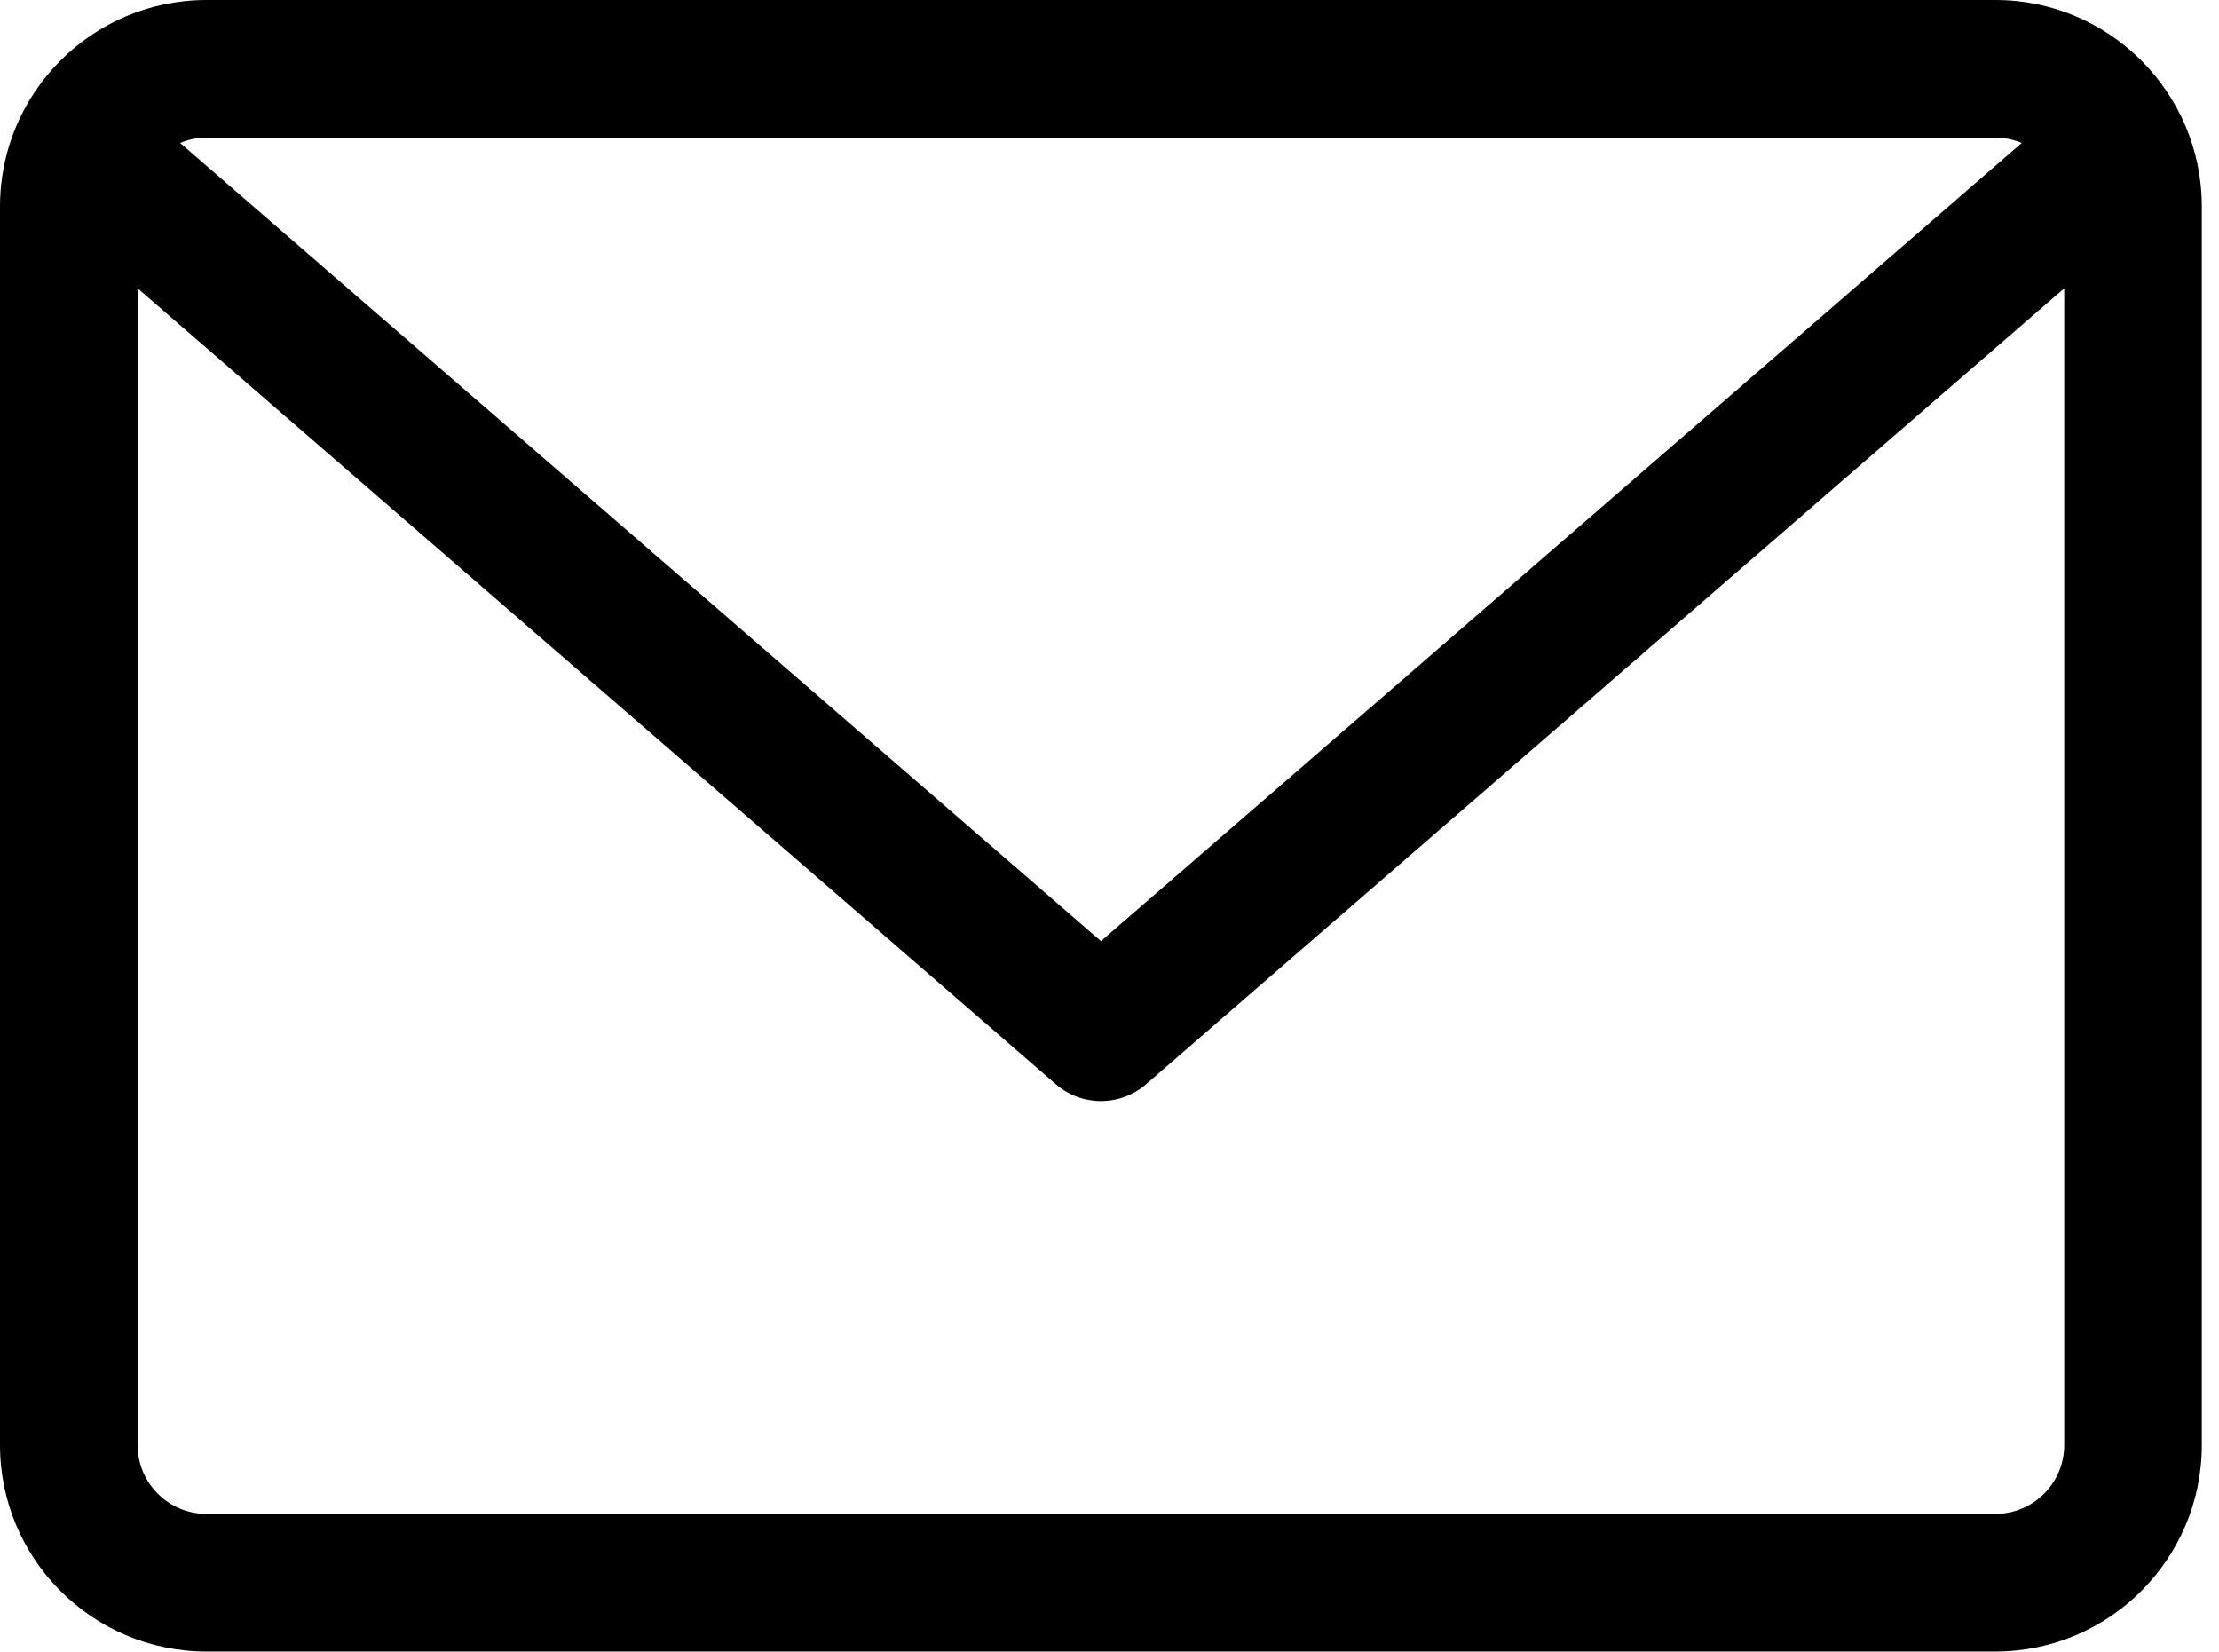
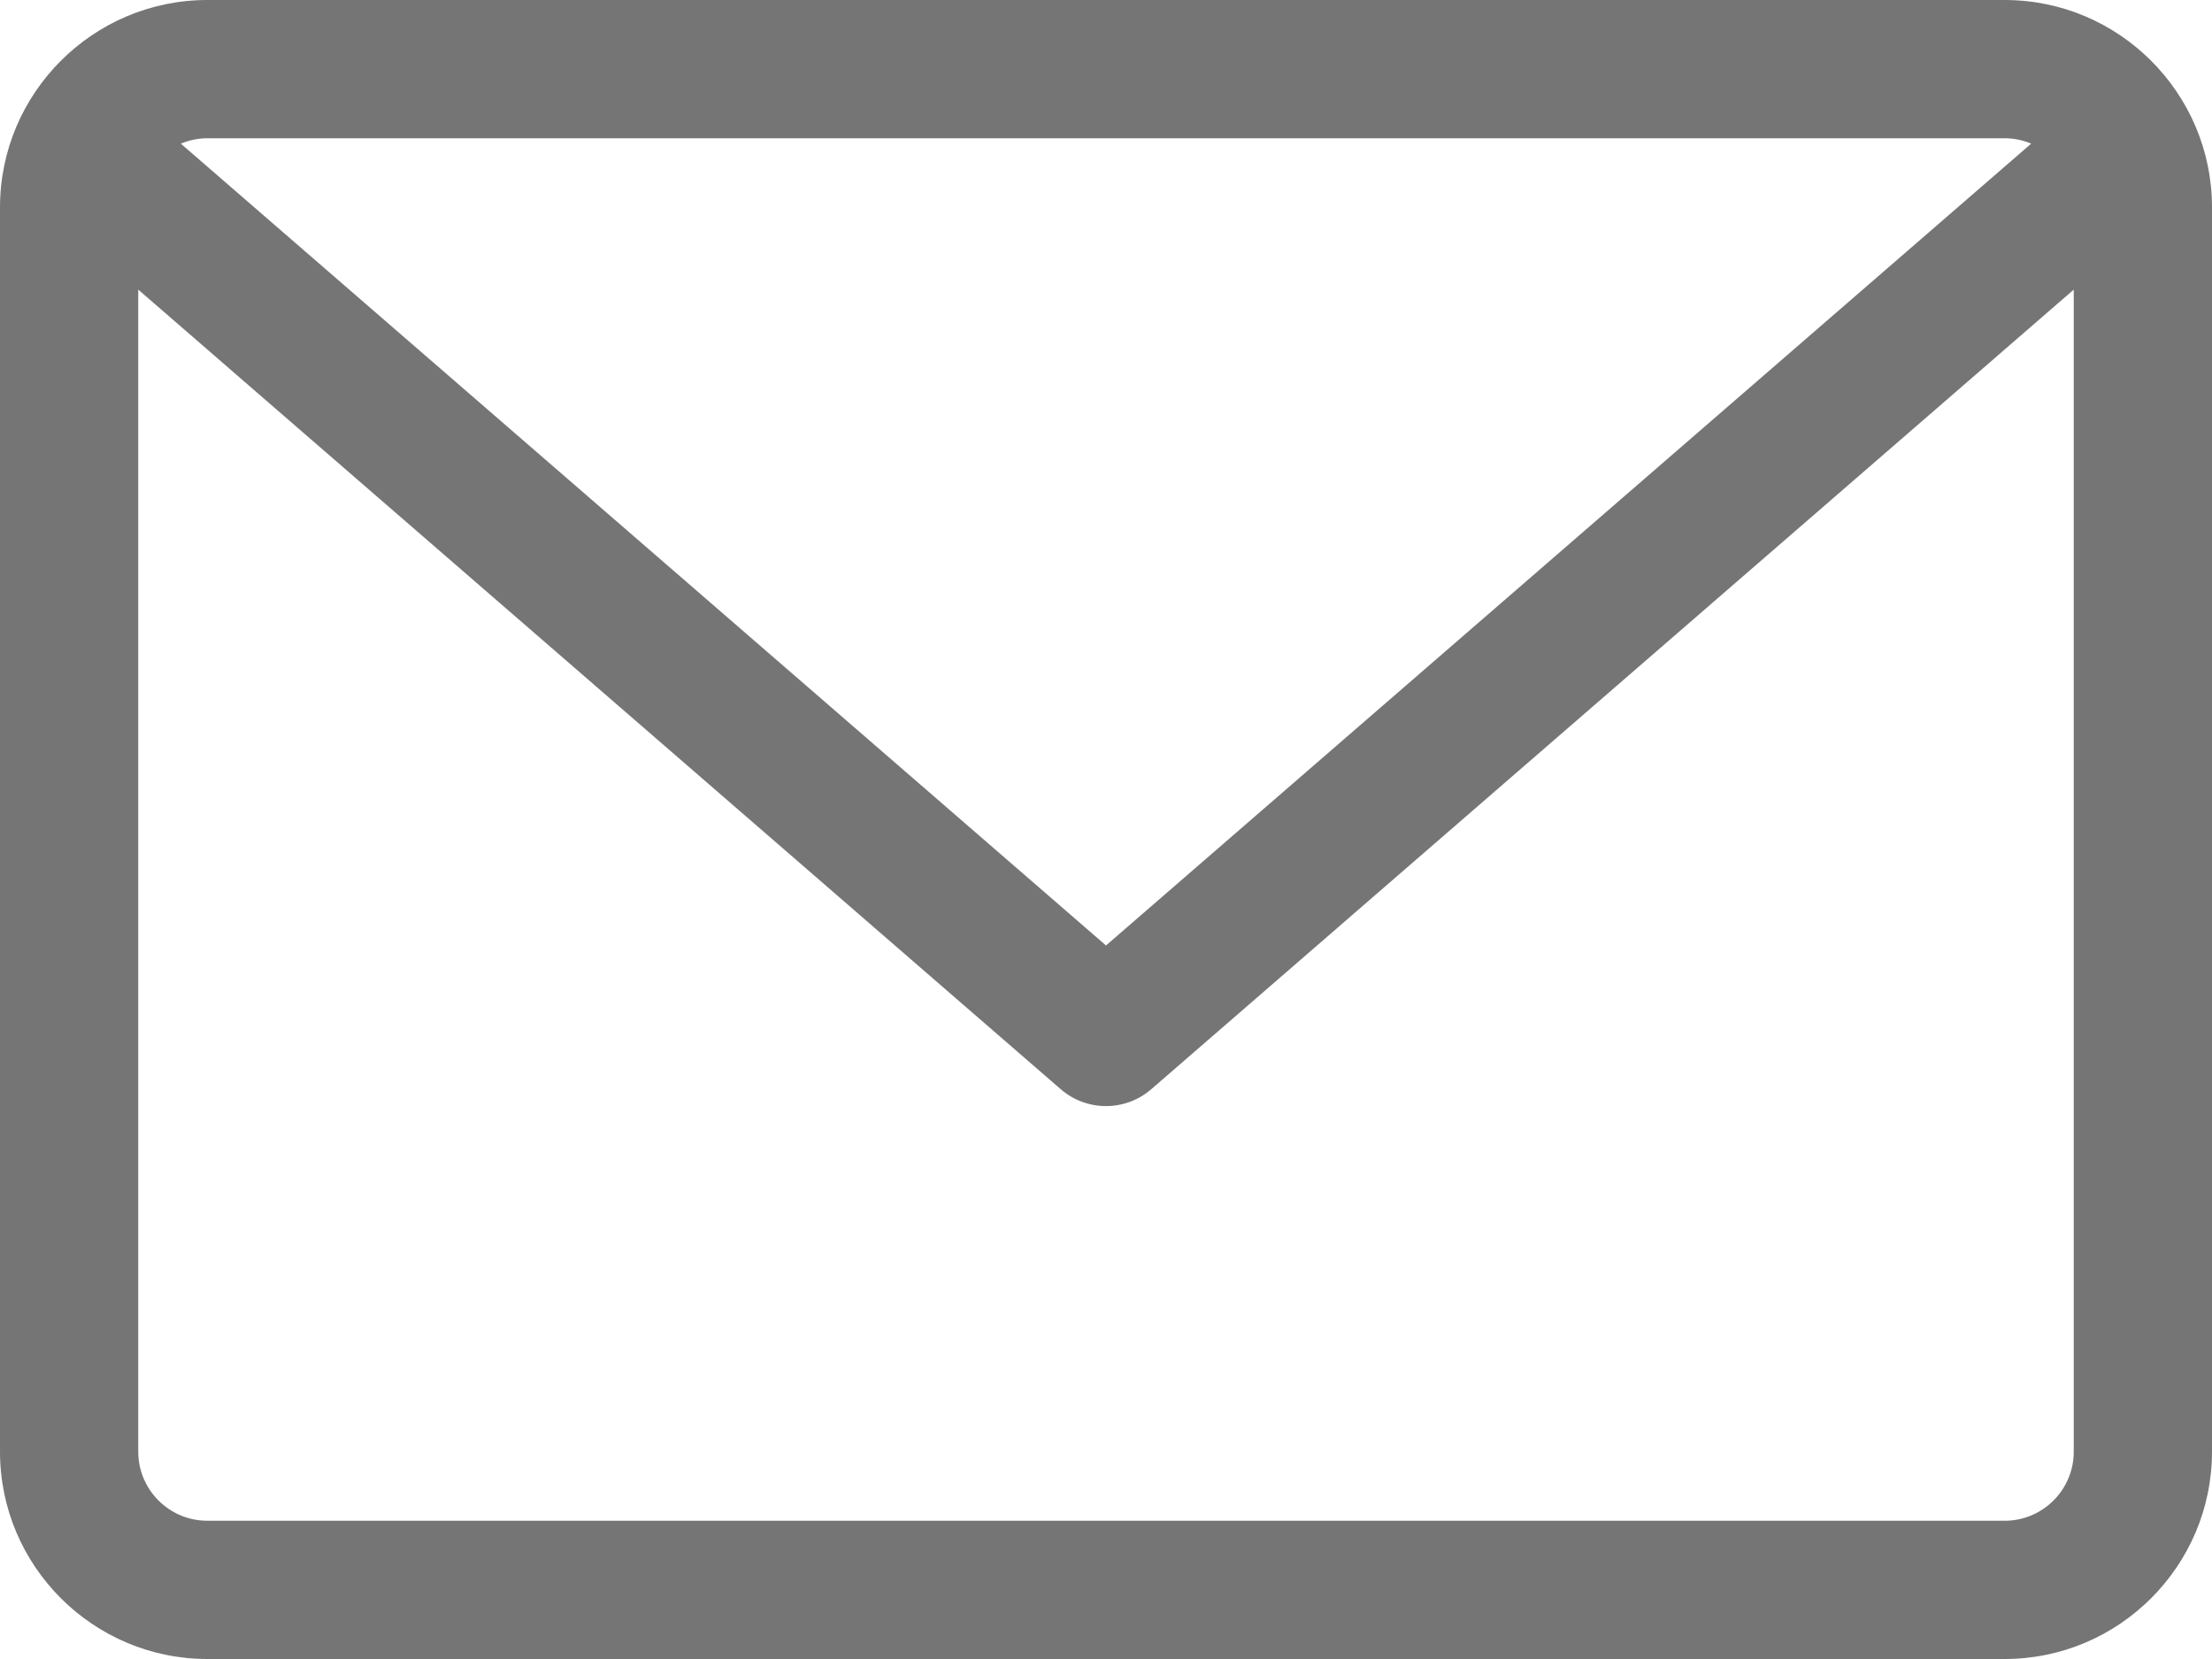
- <svg xmlns="http://www.w3.org/2000/svg" version="1.1" width="43" height="32" viewBox="0 0 43 32">
-   <path d="M38.667 0h-34.667c-2.206 0-4 1.794-4 4v24c0 2.206 1.794 4 4 4h34.667c2.206 0 4-1.794 4-4v-24c0-2.206-1.794-4-4-4zM38.667 2.667c0.181 0 0.353 0.038 0.511 0.103l-17.844 15.466-17.844-15.466c0.158-0.066 0.33-0.103 0.511-0.103h34.667zM38.667 29.333h-34.667c-0.736 0-1.333-0.598-1.333-1.333v-22.413l17.793 15.421c0.251 0.217 0.563 0.326 0.874 0.326s0.622-0.108 0.874-0.326l17.793-15.421v22.413c0 0.736-0.598 1.333-1.333 1.333z" />
+ <svg xmlns="http://www.w3.org/2000/svg" width="16" height="12" fill="none">
+   <path d="M14.5 0h-13C.673 0 0 .673 0 1.5v9c0 .827.673 1.5 1.5 1.5h13c.827 0 1.5-.673 1.5-1.5v-9c0-.827-.673-1.5-1.5-1.5zm0 1c.068 0 .133.014.192.039L8 6.839l-6.692-5.8A.498.498 0 011.5 1h13zm0 10h-13a.5.5 0 01-.5-.5V2.095l6.672 5.783a.5.5 0 00.656 0L15 2.095V10.5a.5.5 0 01-.5.5z" fill="#757575" />
</svg>
